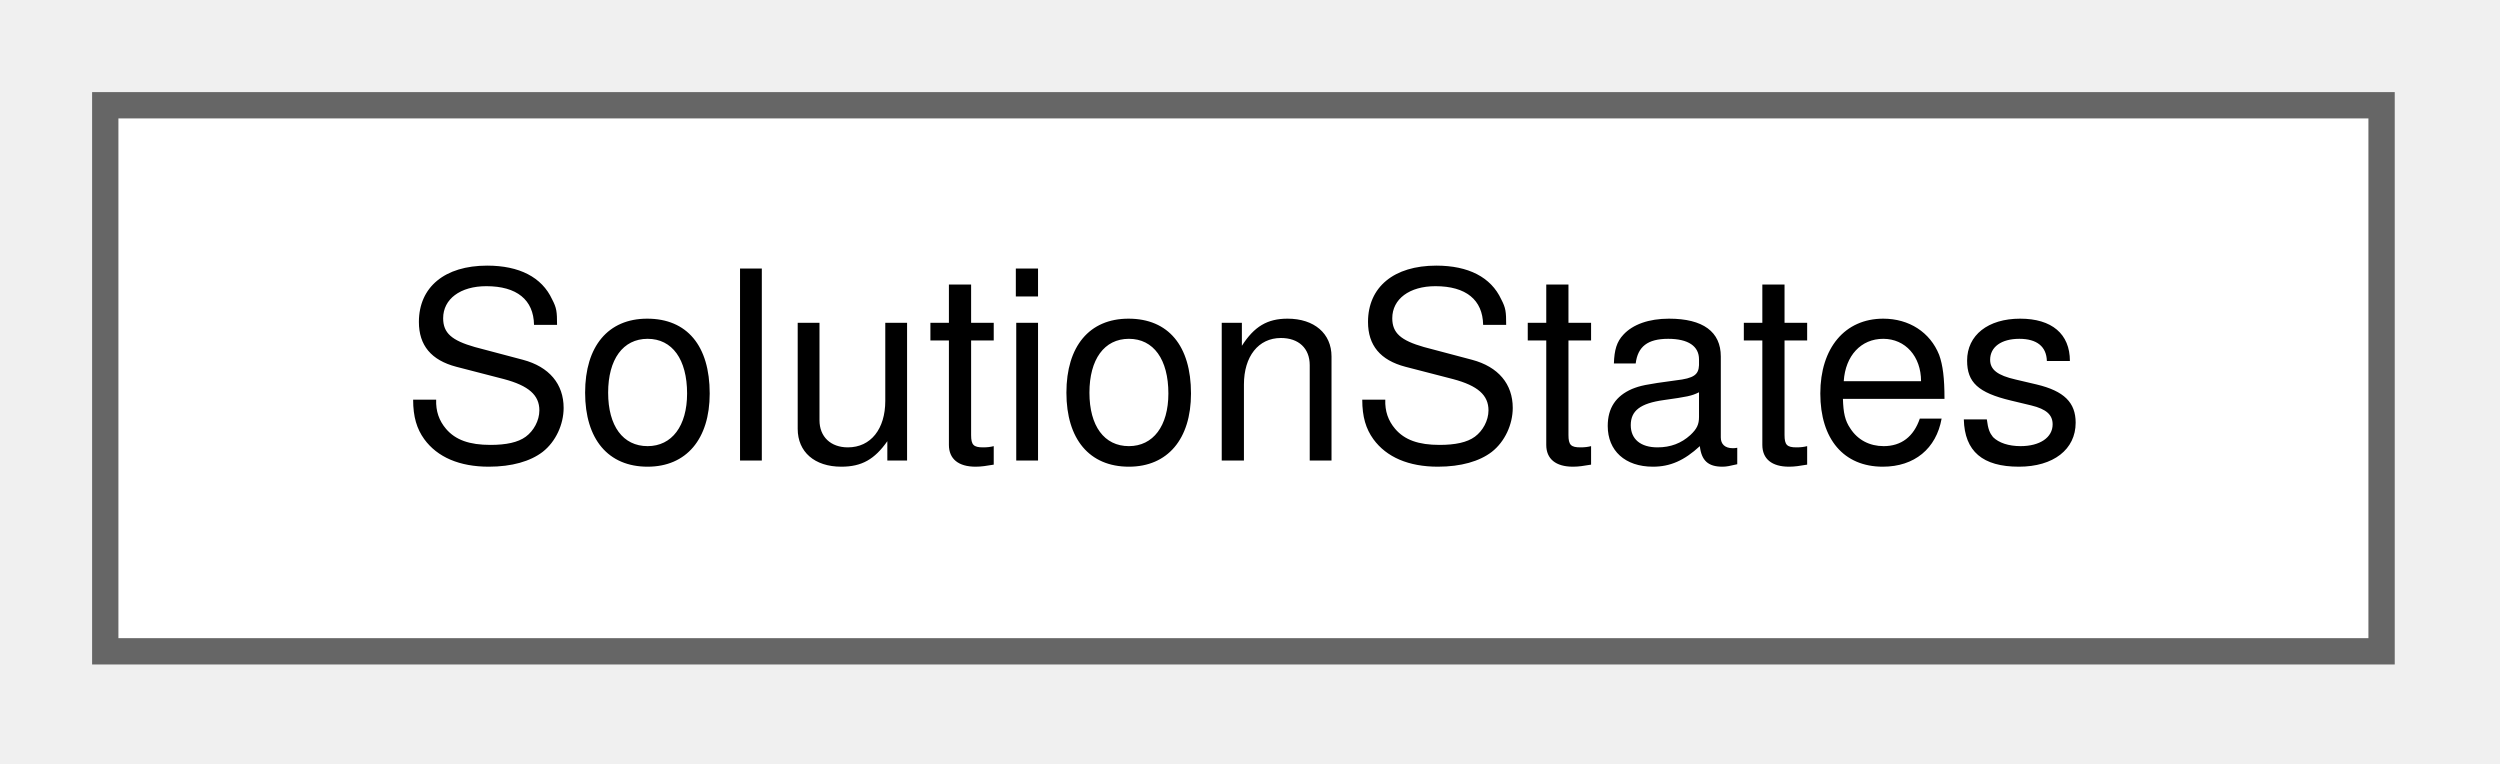
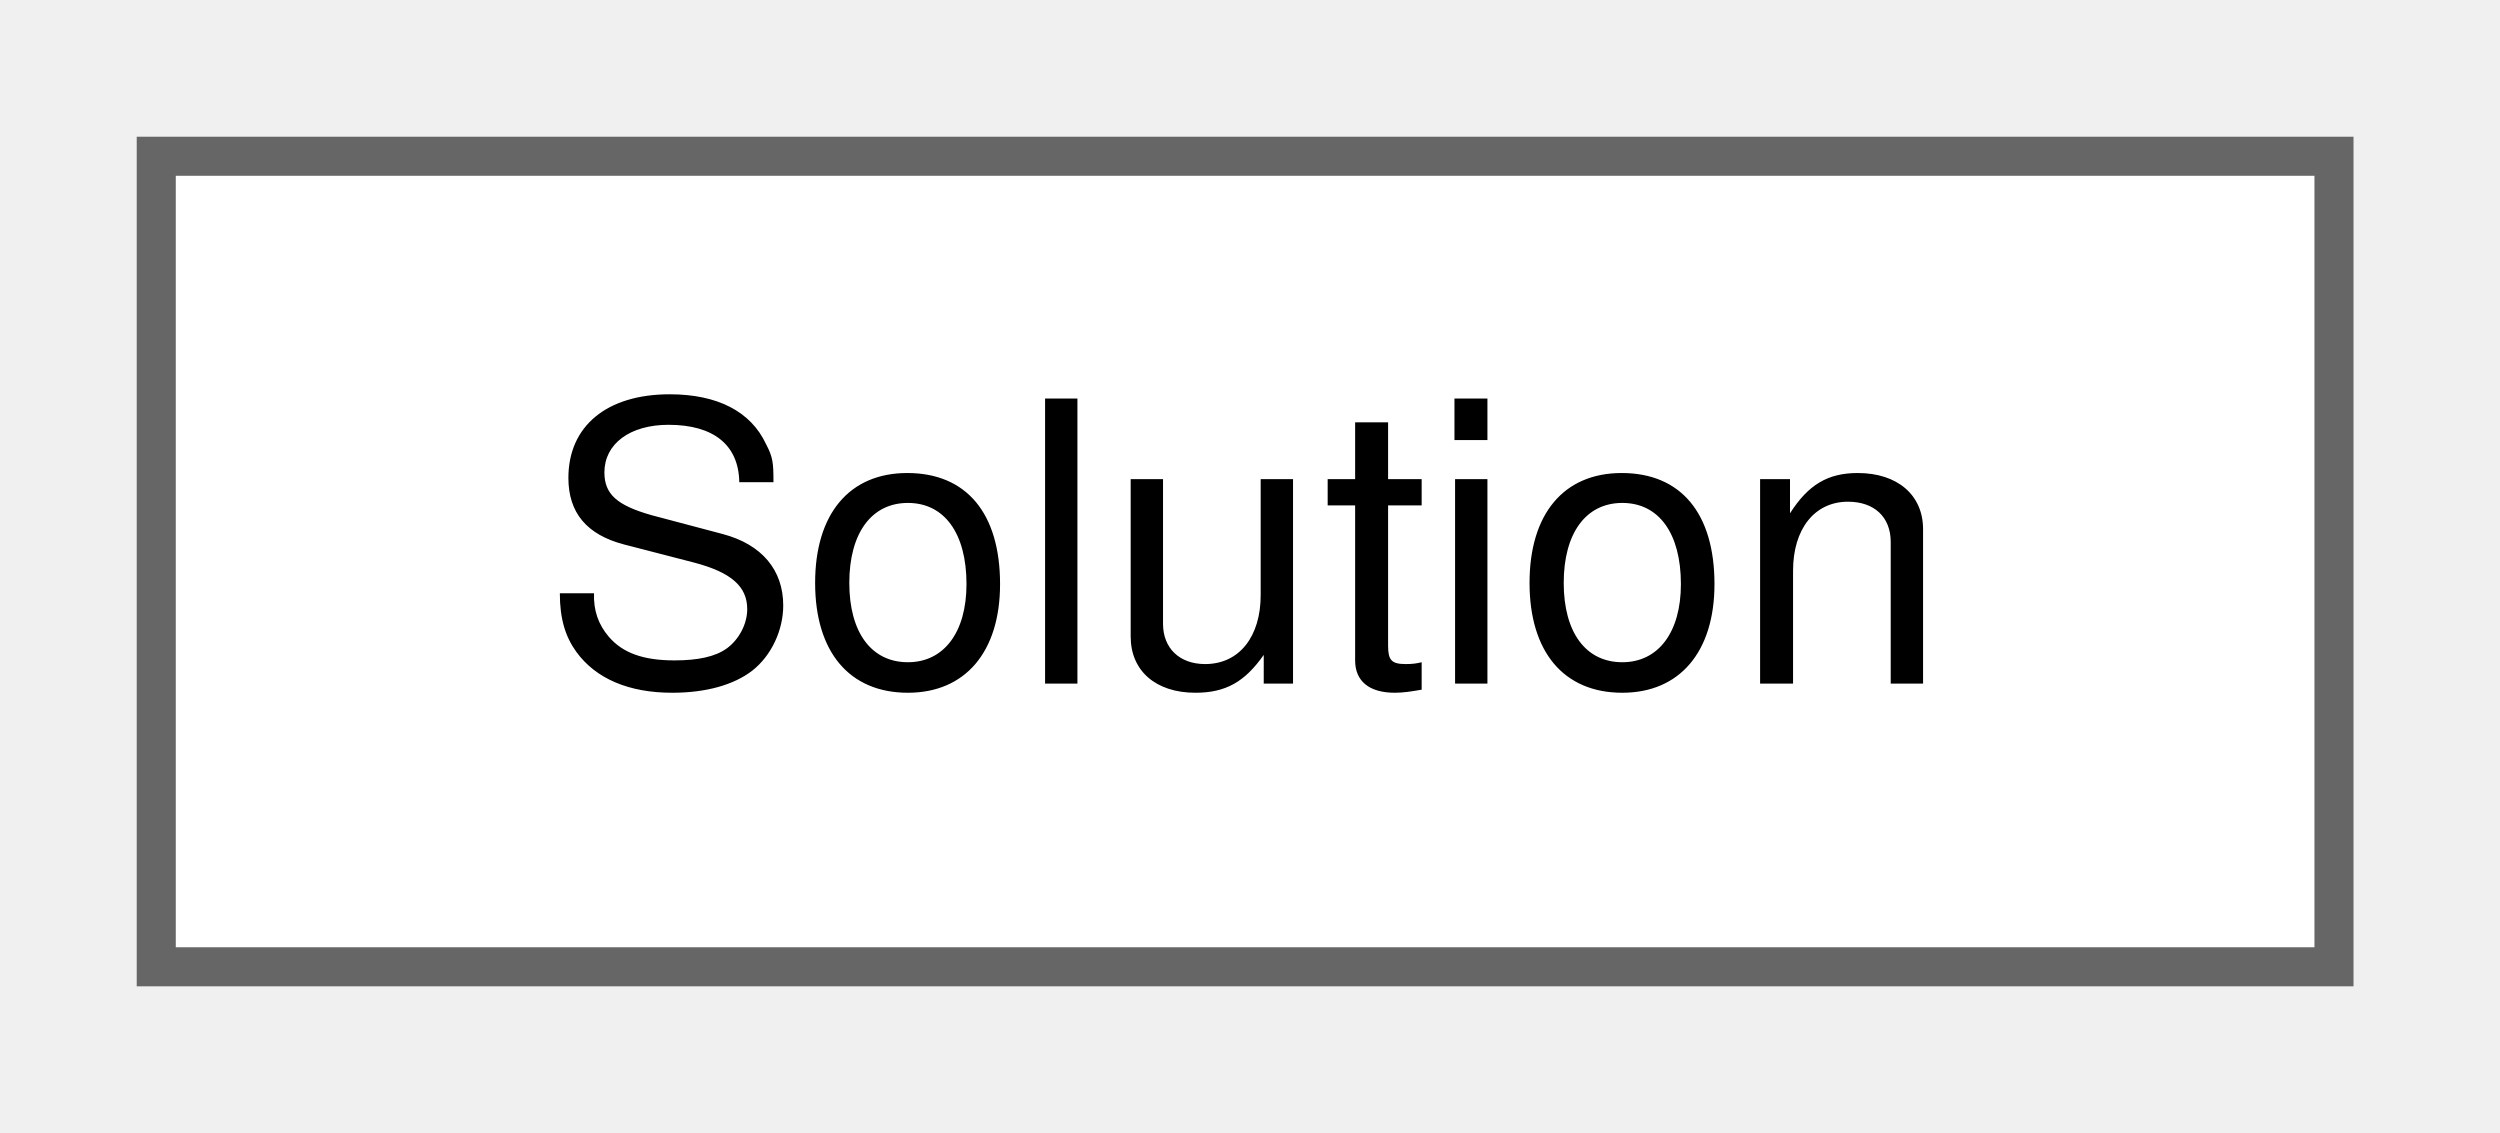
- <svg xmlns="http://www.w3.org/2000/svg" xmlns:xlink="http://www.w3.org/1999/xlink" width="95pt" height="29pt" viewBox="0.00 0.00 95.00 29.00">
+ <svg xmlns="http://www.w3.org/2000/svg" xmlns:xlink="http://www.w3.org/1999/xlink" width="64pt" height="29pt" viewBox="0.00 0.00 64.00 29.00">
  <g id="graph0" class="graph" transform="scale(1 1) rotate(0) translate(4 24.75)">
    <g id="Node000000" class="node">
      <g id="a_Node000000">
-         <a xlink:href="struct_solution_states.html" target="_top" xlink:title="Holds solution state at old, current, and intermediate time levels.">
-           <polygon fill="white" stroke="#666666" points="86.5,-20.75 0,-20.75 0,0 86.5,0 86.5,-20.75" />
-           <text xml:space="preserve" text-anchor="middle" x="43.25" y="-7.25" font-family="Helvetica,sans-Serif" font-size="10.00">SolutionStates</text>
+         <a xlink:href="struct_solution.html" target="_top" xlink:title="Represents solution variables at a single time step.">
+           <polygon fill="white" stroke="#666666" points="55.75,-20.75 0,-20.75 0,0 55.75,0 55.75,-20.75" />
+           <text xml:space="preserve" text-anchor="middle" x="27.88" y="-7.25" font-family="Helvetica,sans-Serif" font-size="10.00">Solution</text>
        </a>
      </g>
    </g>
  </g>
</svg>
